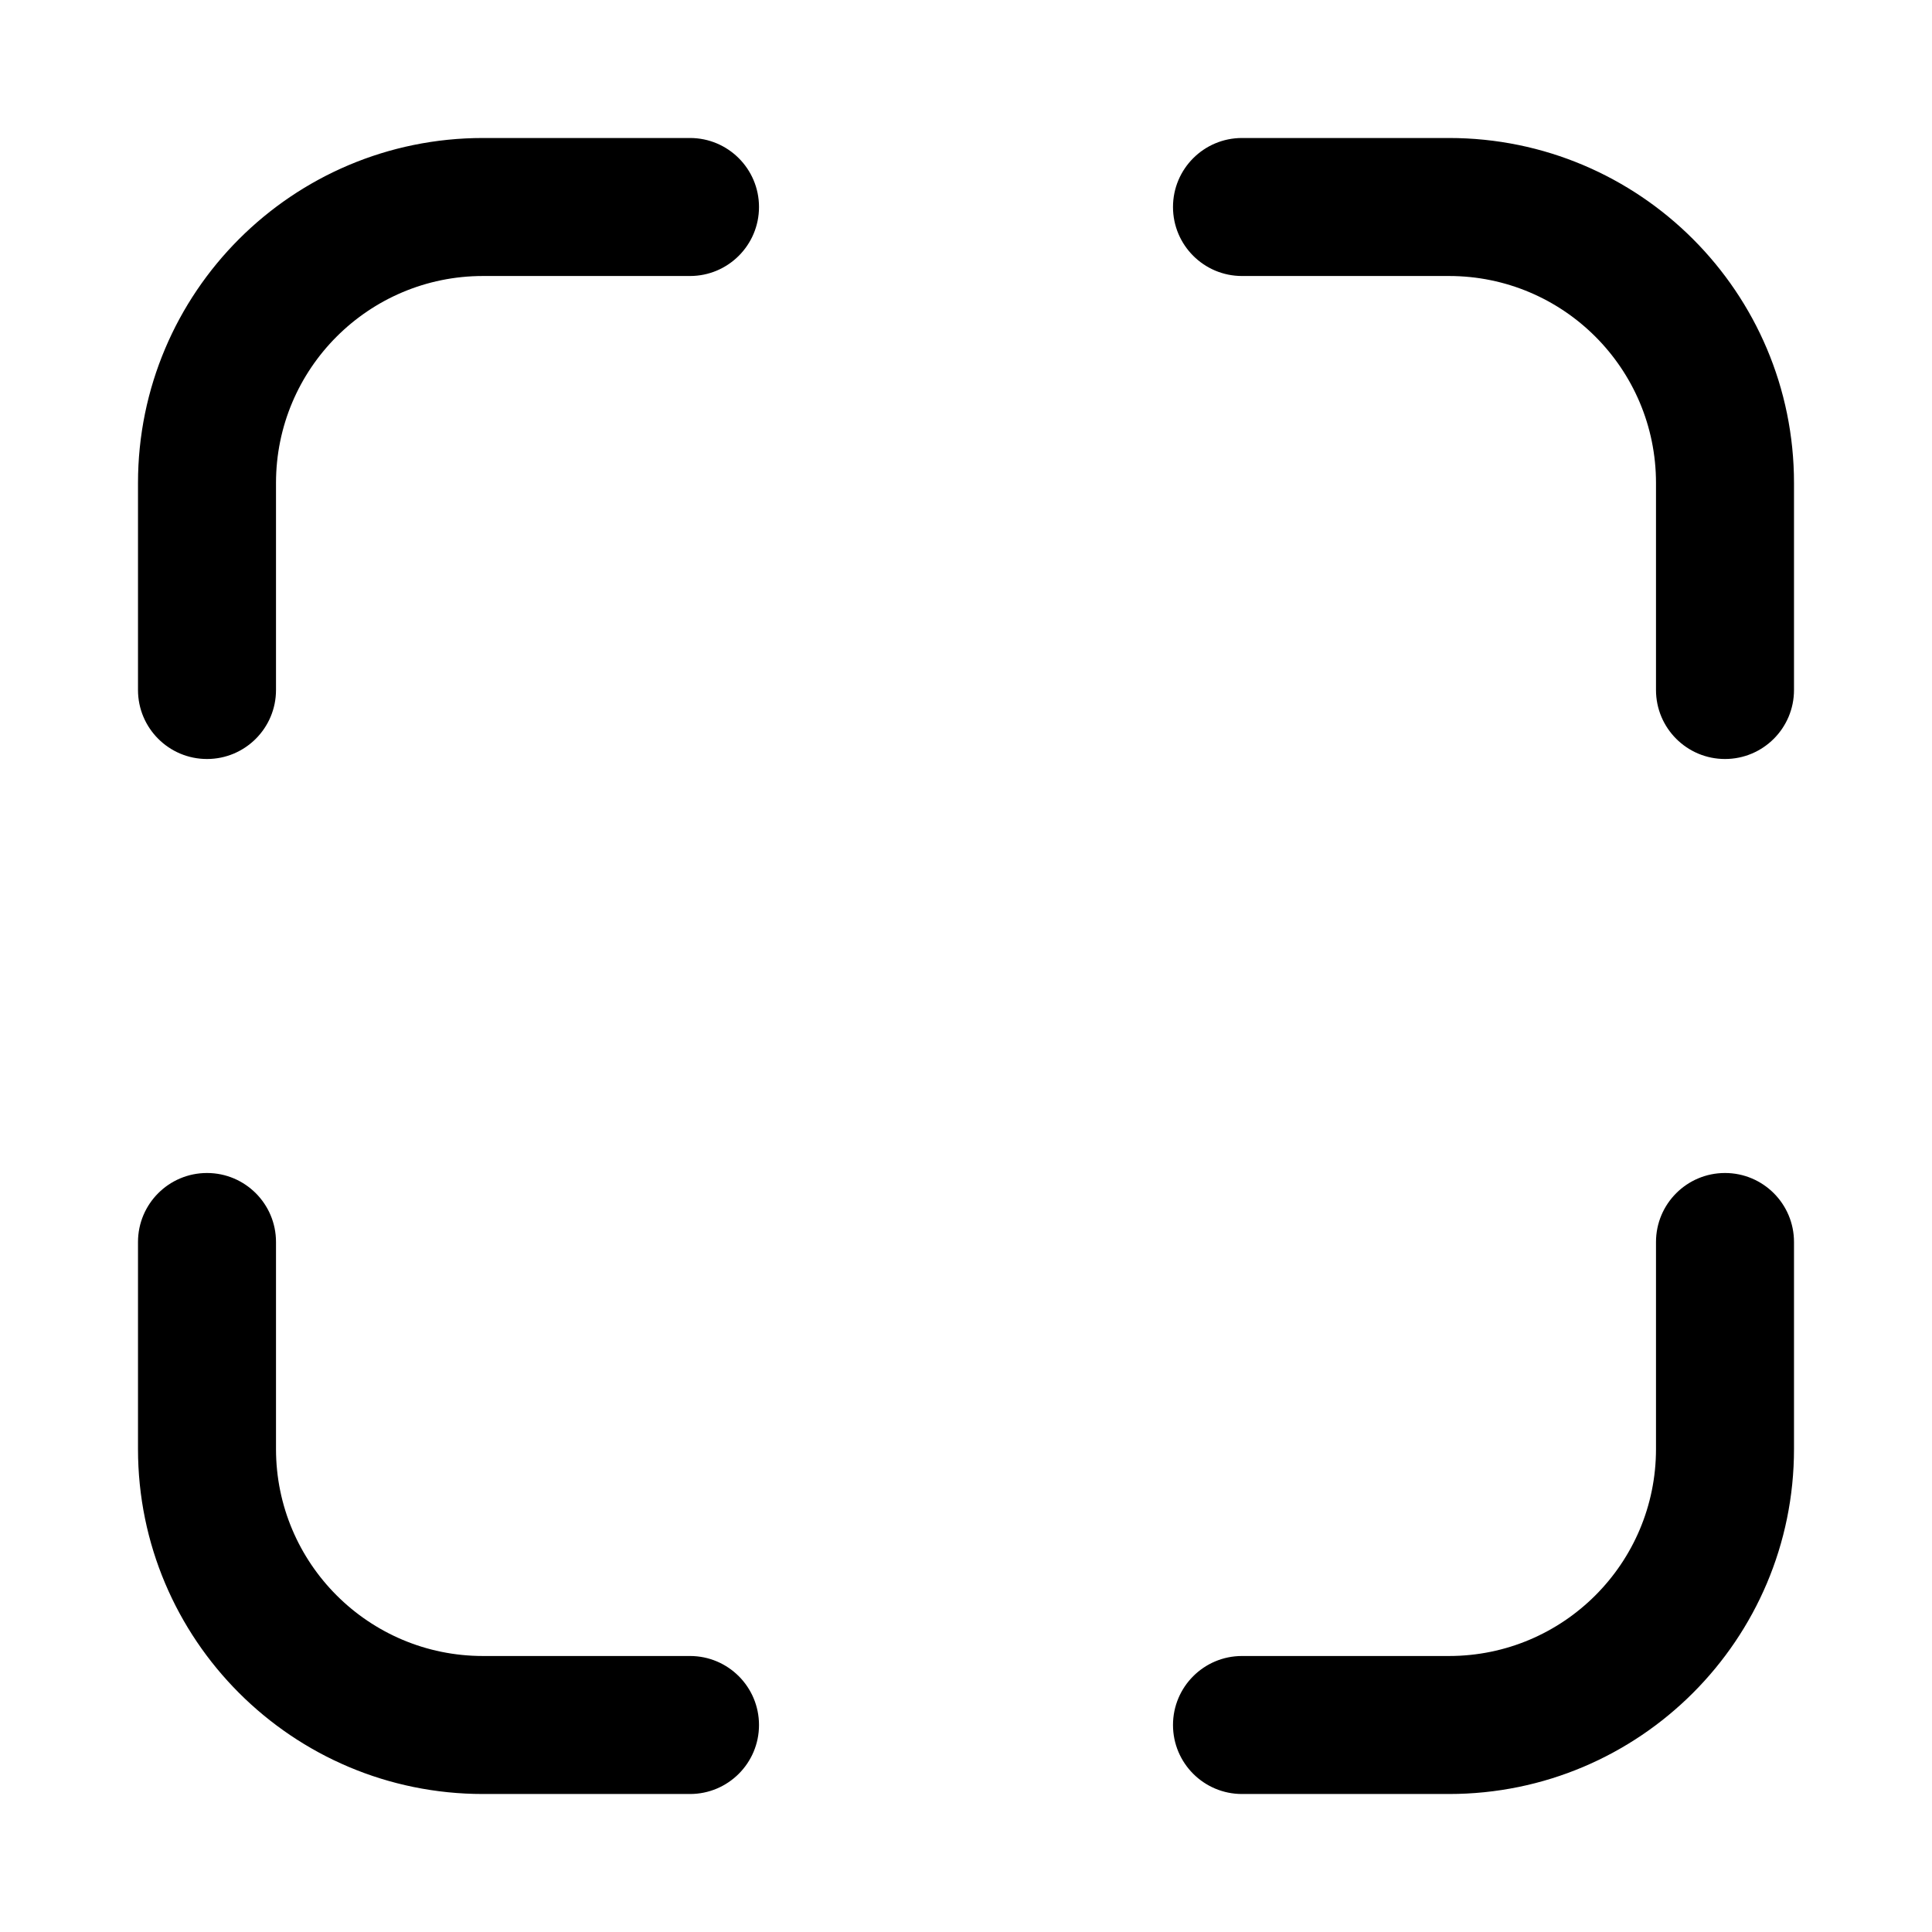
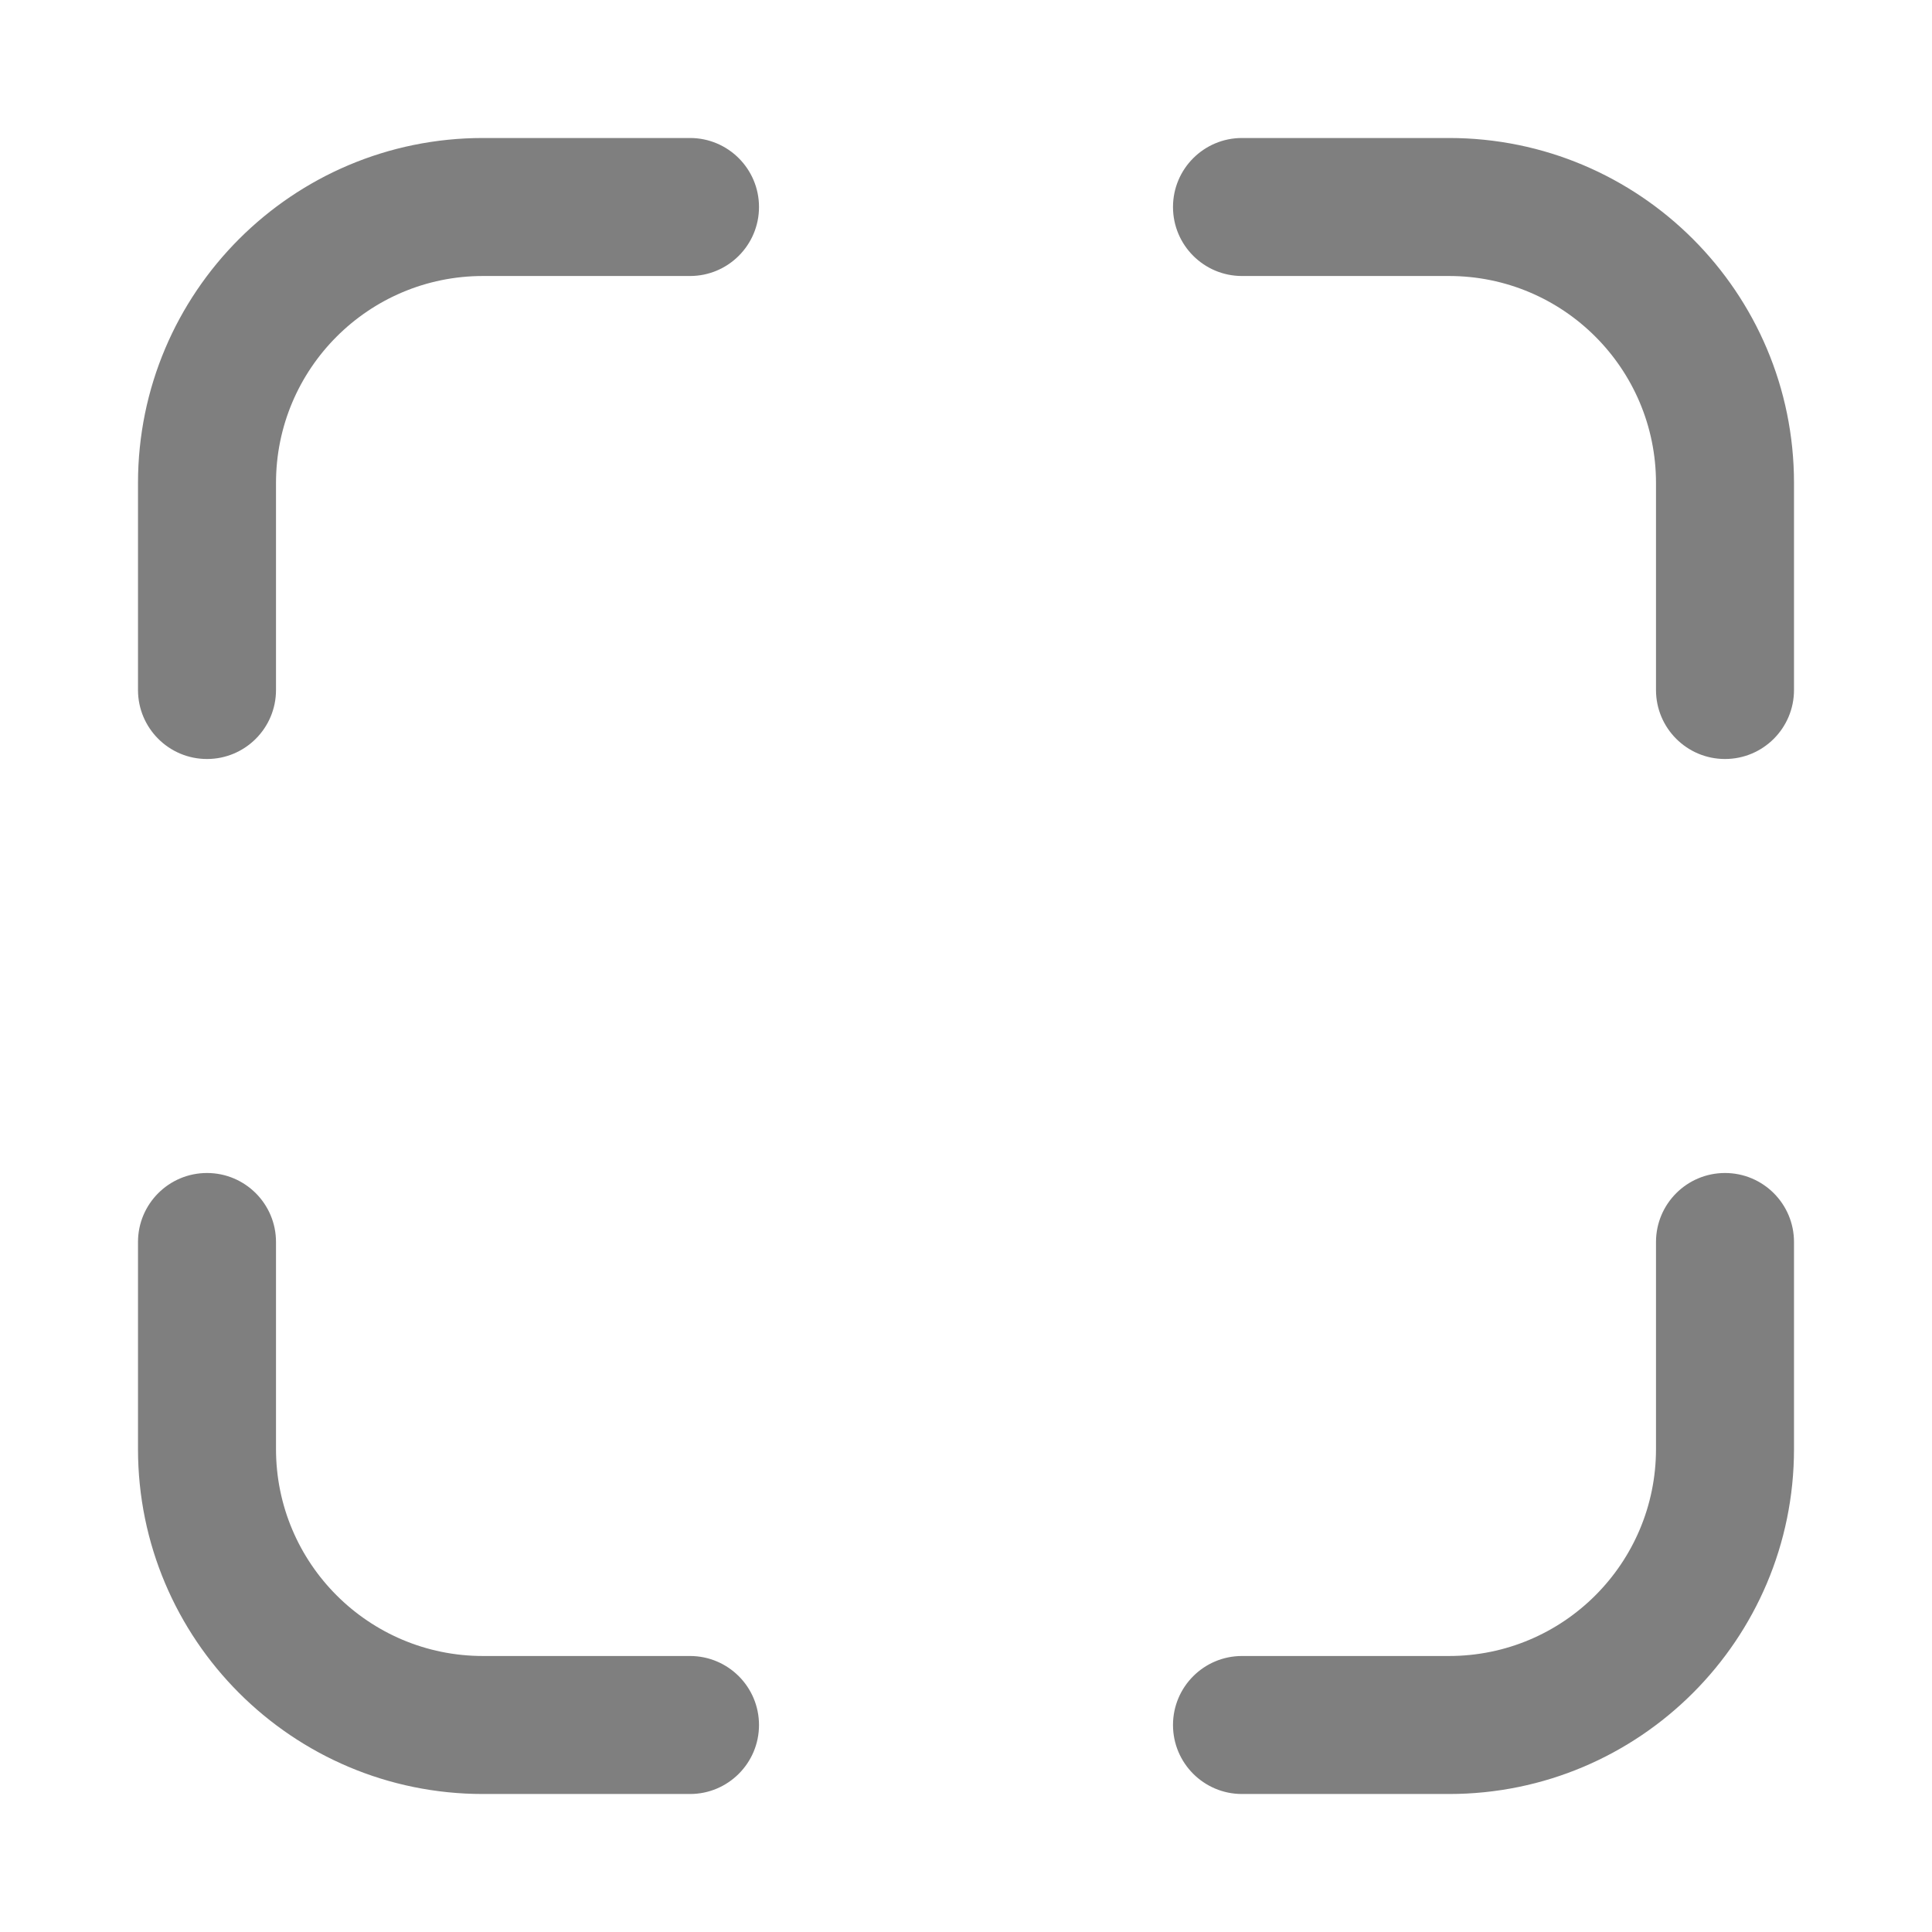
<svg xmlns="http://www.w3.org/2000/svg" viewBox="-2 -2 28 28">
  <g fill="currentColor">
-     <path d="             M 0 5             a 5 5 0 0 1 5 -5             h 3             a 1 1 0 0 1 0 2             h -3             a 3 3 0 0 0 -3 3             v 3             a 1 1 0 0 1 -2 0             z" />
-     <path d="             M 19 0             a 5 5 0 0 1 5 5             v 3             a 1 1 0 0 1 -2 0             v -3             a 3 3 0 0 0 -3 -3             h -3             a 1 1 0 0 1 0 -2             z" />
-     <path d="             M 24 19             a 5 5 0 0 1 -5 5             h -3             a 1 1 0 0 1 0 -2             h 3             a 3 3 0 0 0 3 -3             v -3             a 1 1 0 0 1 2 0             z" />
-     <path d="             M 5 24             a 5 5 0 0 1 -5 -5             v -3             a 1 1 0 0 1 2 0             v 3             a 3 3 0 0 0 3 3             h 3             a 1 1 0 0 1 0 2             z" />
+     <path>
+       <animate attributeName="d" dur="1s" repeatCount="indefinite" values="                     M 7 8 a 1 1 0 0 1 2 0 v 8 a 1 1 0 0 1 -2 0 z;                     M 7 6 a 1 1 0 0 1 2 0 v 12 a 1 1 0 0 1 -2 0 z;                     M 7 8 a 1 1 0 0 1 2 0 v 8 a 1 1 0 0 1 -2 0 z" />
+     </path>
+     <path>
+       <animate attributeName="d" dur="1s" repeatCount="indefinite" values="                     M 11 6 a 1 1 0 0 1 2 0 v 12 a 1 1 0 0 1 -2 0 z;                     M 11 8 a 1 1 0 0 1 2 0 v 8 a 1 1 0 0 1 -2 0 z;                     M 11 6 a 1 1 0 0 1 2 0 v 12 a 1 1 0 0 1 -2 0 z" />
+     </path>
+     <path>
+       <animate attributeName="d" dur="1s" repeatCount="indefinite" values="                     M 15 8 a 1 1 0 0 1 2 0 v 8 a 1 1 0 0 1 -2 0 z;                     M 15 6 a 1 1 0 0 1 2 0 v 12 a 1 1 0 0 1 -2 0 z;                     M 15 8 a 1 1 0 0 1 2 0 v 8 a 1 1 0 0 1 -2 0 z" />
+     </path>
    <g fill-opacity="0.5">
-       <path>
-         <animate attributeName="d" dur="1s" repeatCount="indefinite" values="                         M 7 8 a 1 1 0 0 1 2 0 v 8 a 1 1 0 0 1 -2 0 z;                         M 7 6 a 1 1 0 0 1 2 0 v 12 a 1 1 0 0 1 -2 0 z;                         M 7 8 a 1 1 0 0 1 2 0 v 8 a 1 1 0 0 1 -2 0 z" />
-       </path>
-       <path>
-         <animate attributeName="d" dur="1s" repeatCount="indefinite" values="                         M 11 6 a 1 1 0 0 1 2 0 v 12 a 1 1 0 0 1 -2 0 z;                         M 11 8 a 1 1 0 0 1 2 0 v 8 a 1 1 0 0 1 -2 0 z;                         M 11 6 a 1 1 0 0 1 2 0 v 12 a 1 1 0 0 1 -2 0 z" />
-       </path>
-       <path>
-         <animate attributeName="d" dur="1s" repeatCount="indefinite" values="                         M 15 8 a 1 1 0 0 1 2 0 v 8 a 1 1 0 0 1 -2 0 z;                         M 15 6 a 1 1 0 0 1 2 0 v 12 a 1 1 0 0 1 -2 0 z;                         M 15 8 a 1 1 0 0 1 2 0 v 8 a 1 1 0 0 1 -2 0 z" />
-       </path>
+       <path d="                 M 0 5                 a 5 5 0 0 1 5 -5                 h 3                 a 1 1 0 0 1 0 2                 h -3                 a 3 3 0 0 0 -3 3                 v 3                 a 1 1 0 0 1 -2 0                 z" />
+       <path d="                 M 19 0                 a 5 5 0 0 1 5 5                 v 3                 a 1 1 0 0 1 -2 0                 v -3                 a 3 3 0 0 0 -3 -3                 h -3                 a 1 1 0 0 1 0 -2                 z" />
+       <path d="                 M 24 19                 a 5 5 0 0 1 -5 5                 h -3                 a 1 1 0 0 1 0 -2                 h 3                 a 3 3 0 0 0 3 -3                 v -3                 a 1 1 0 0 1 2 0                 z" />
+       <path d="                 M 5 24                 a 5 5 0 0 1 -5 -5                 v -3                 a 1 1 0 0 1 2 0                 v 3                 a 3 3 0 0 0 3 3                 h 3                 a 1 1 0 0 1 0 2                 z" />
    </g>
  </g>
</svg>
